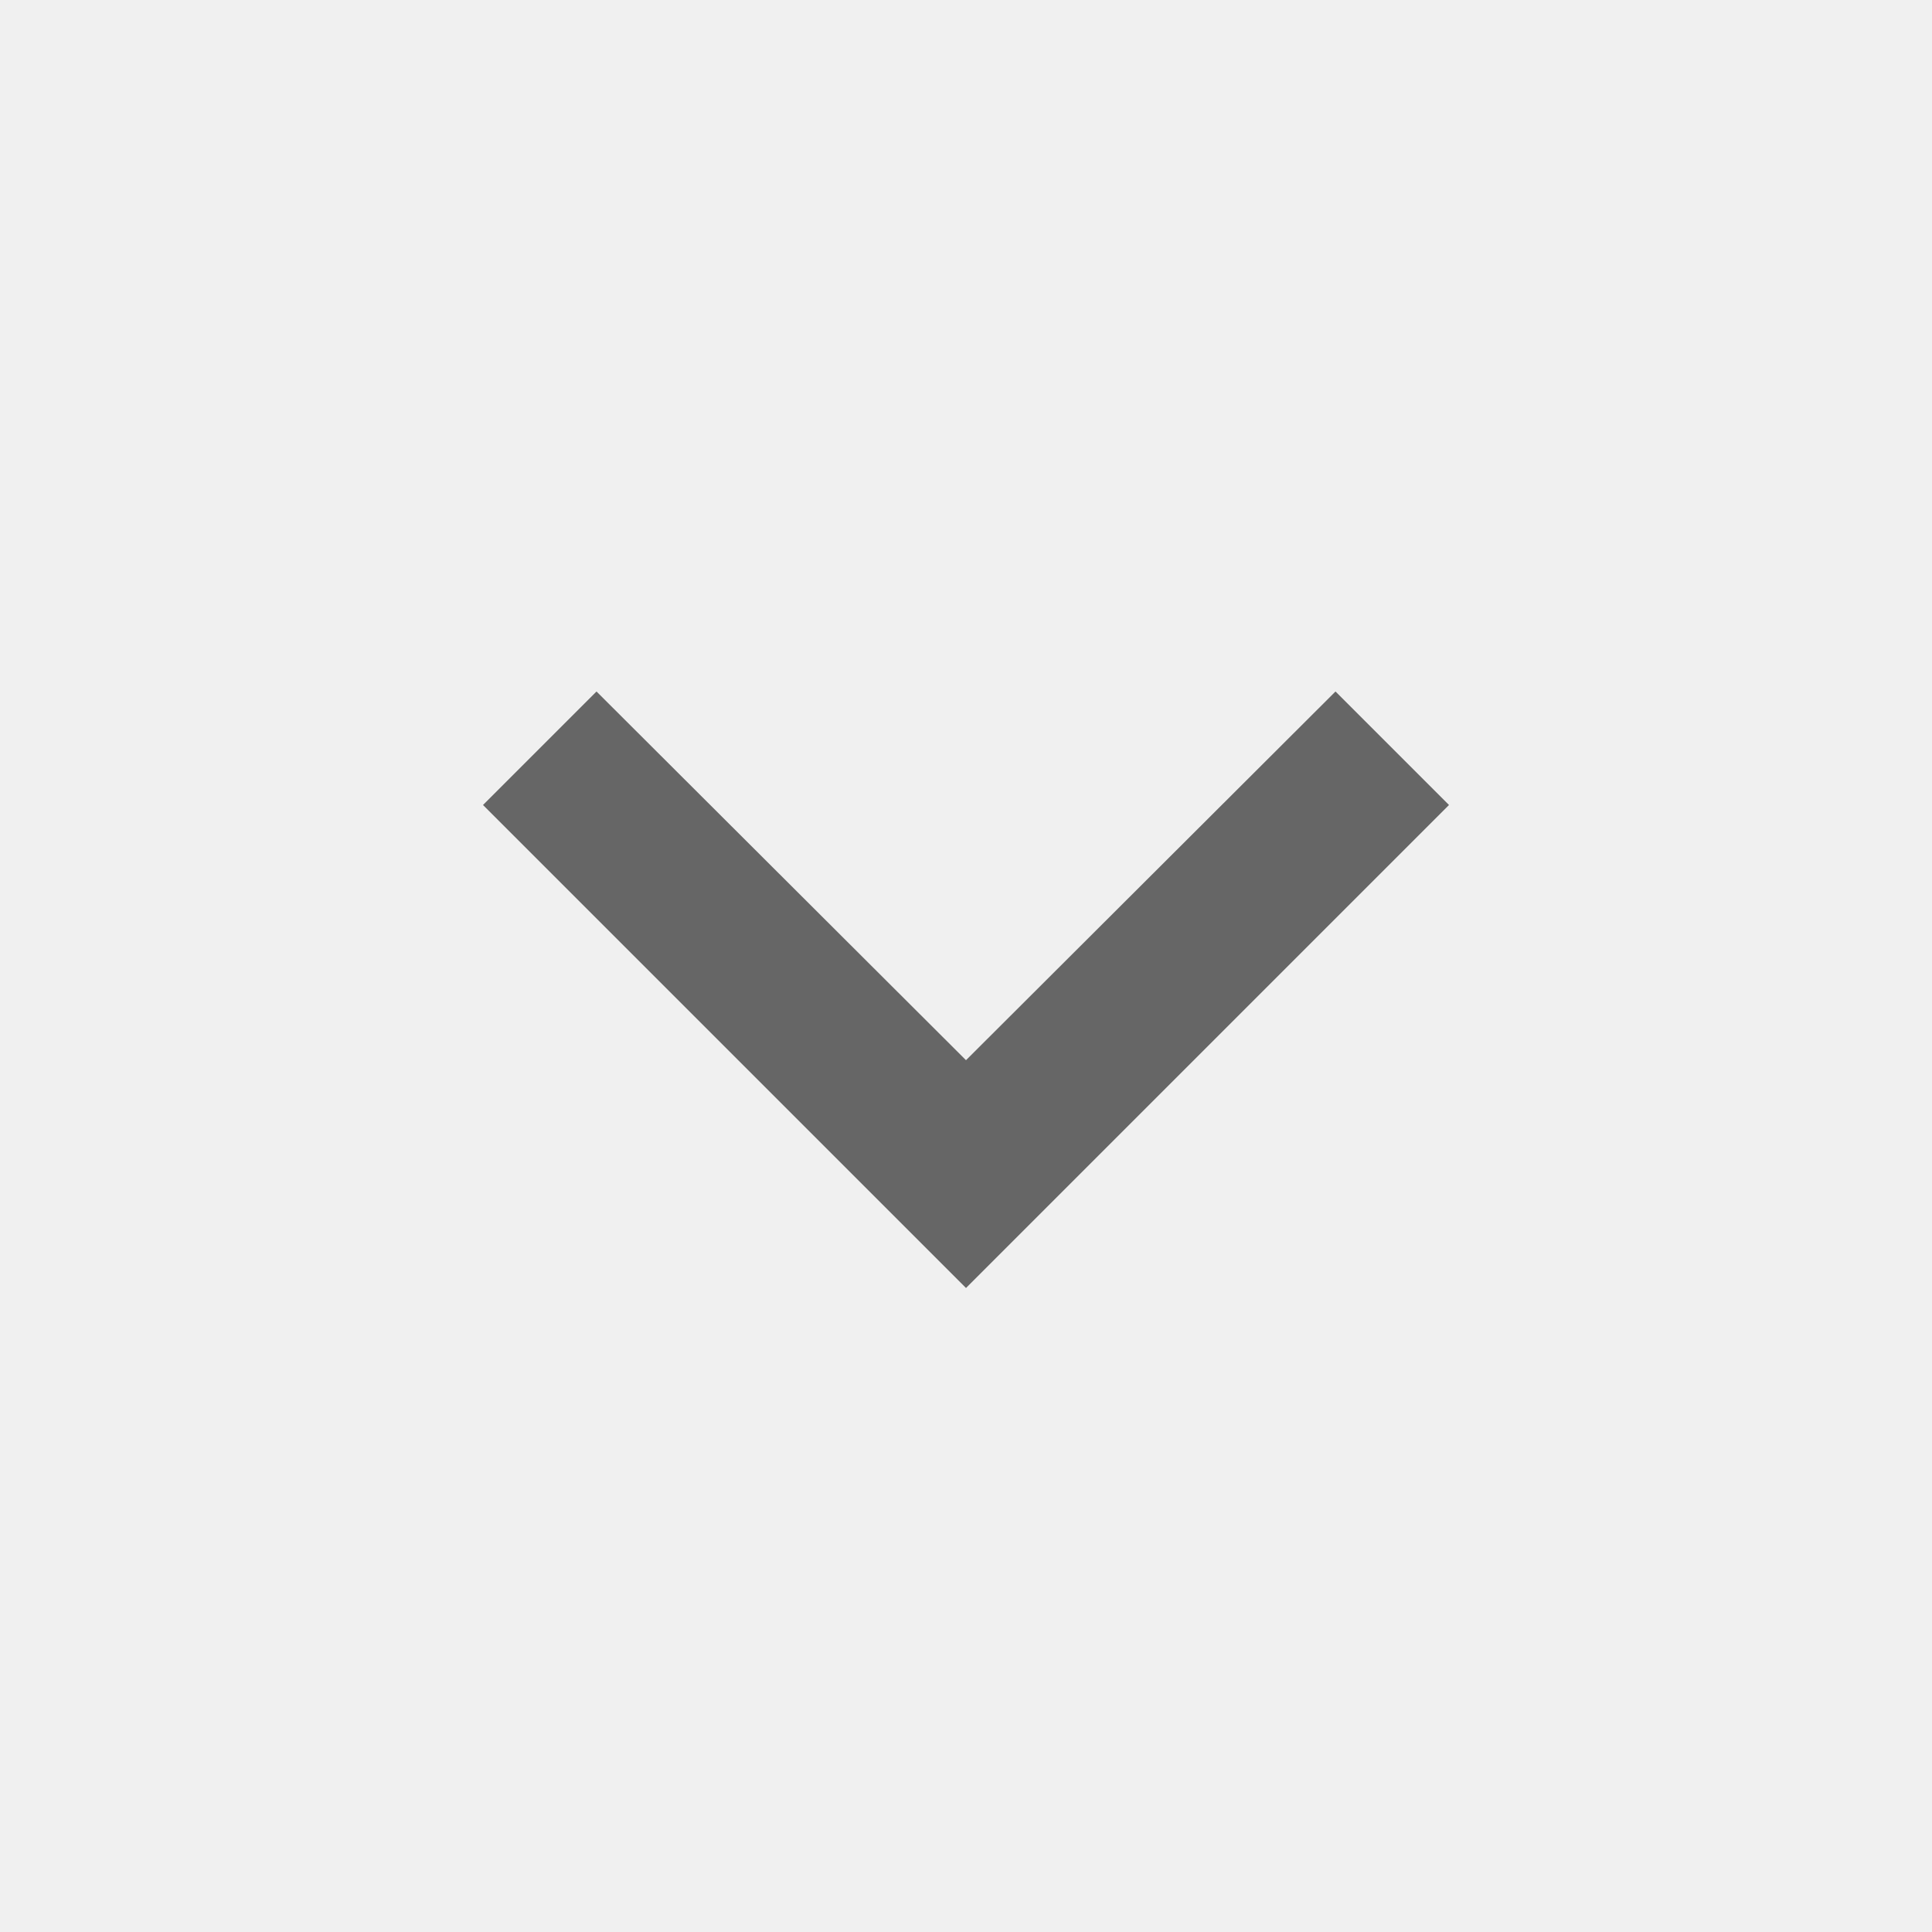
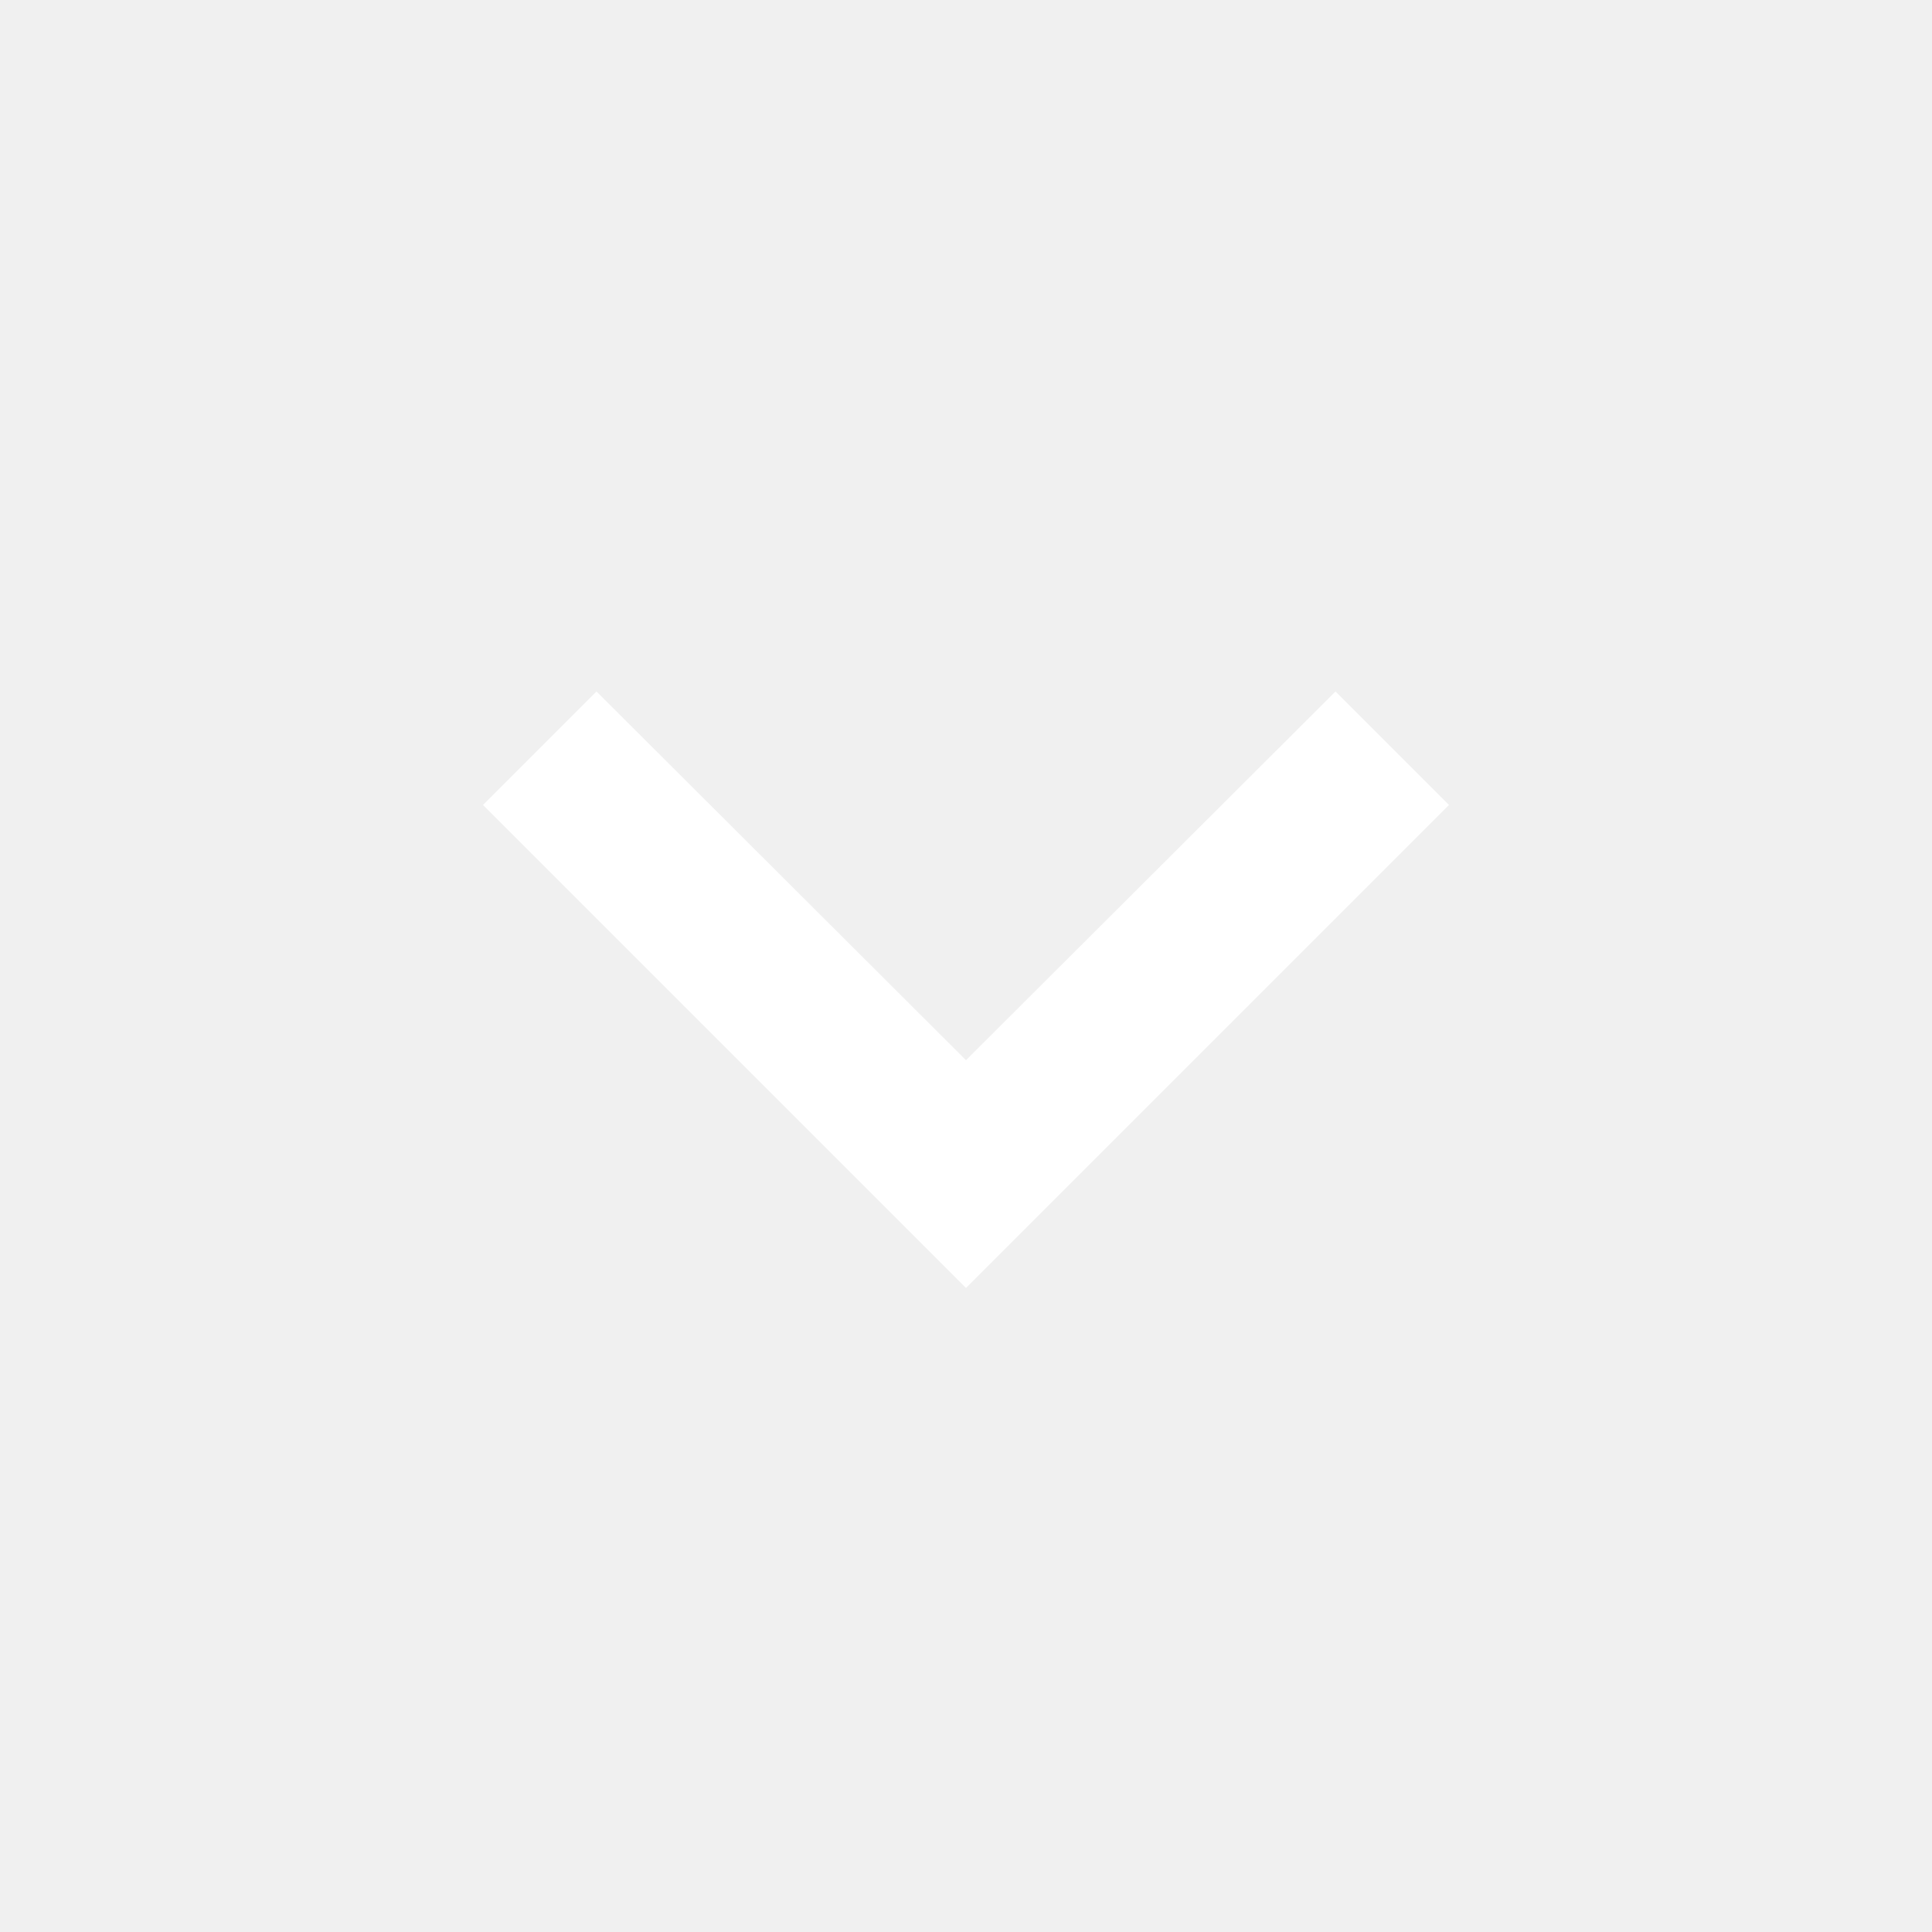
- <svg xmlns="http://www.w3.org/2000/svg" width="24" height="24" fill="#666" viewBox="0 0 24 24">
+ <svg xmlns="http://www.w3.org/2000/svg" width="24" height="24" fill="#ffffff" viewBox="0 0 24 24">
  <path d="M7.41 8.59L12 13.17l4.59-4.58L18 10l-6 6-6-6 1.41-1.41z" />
  <path fill="none" d="M0 0h24v24H0V0z" />
</svg>
